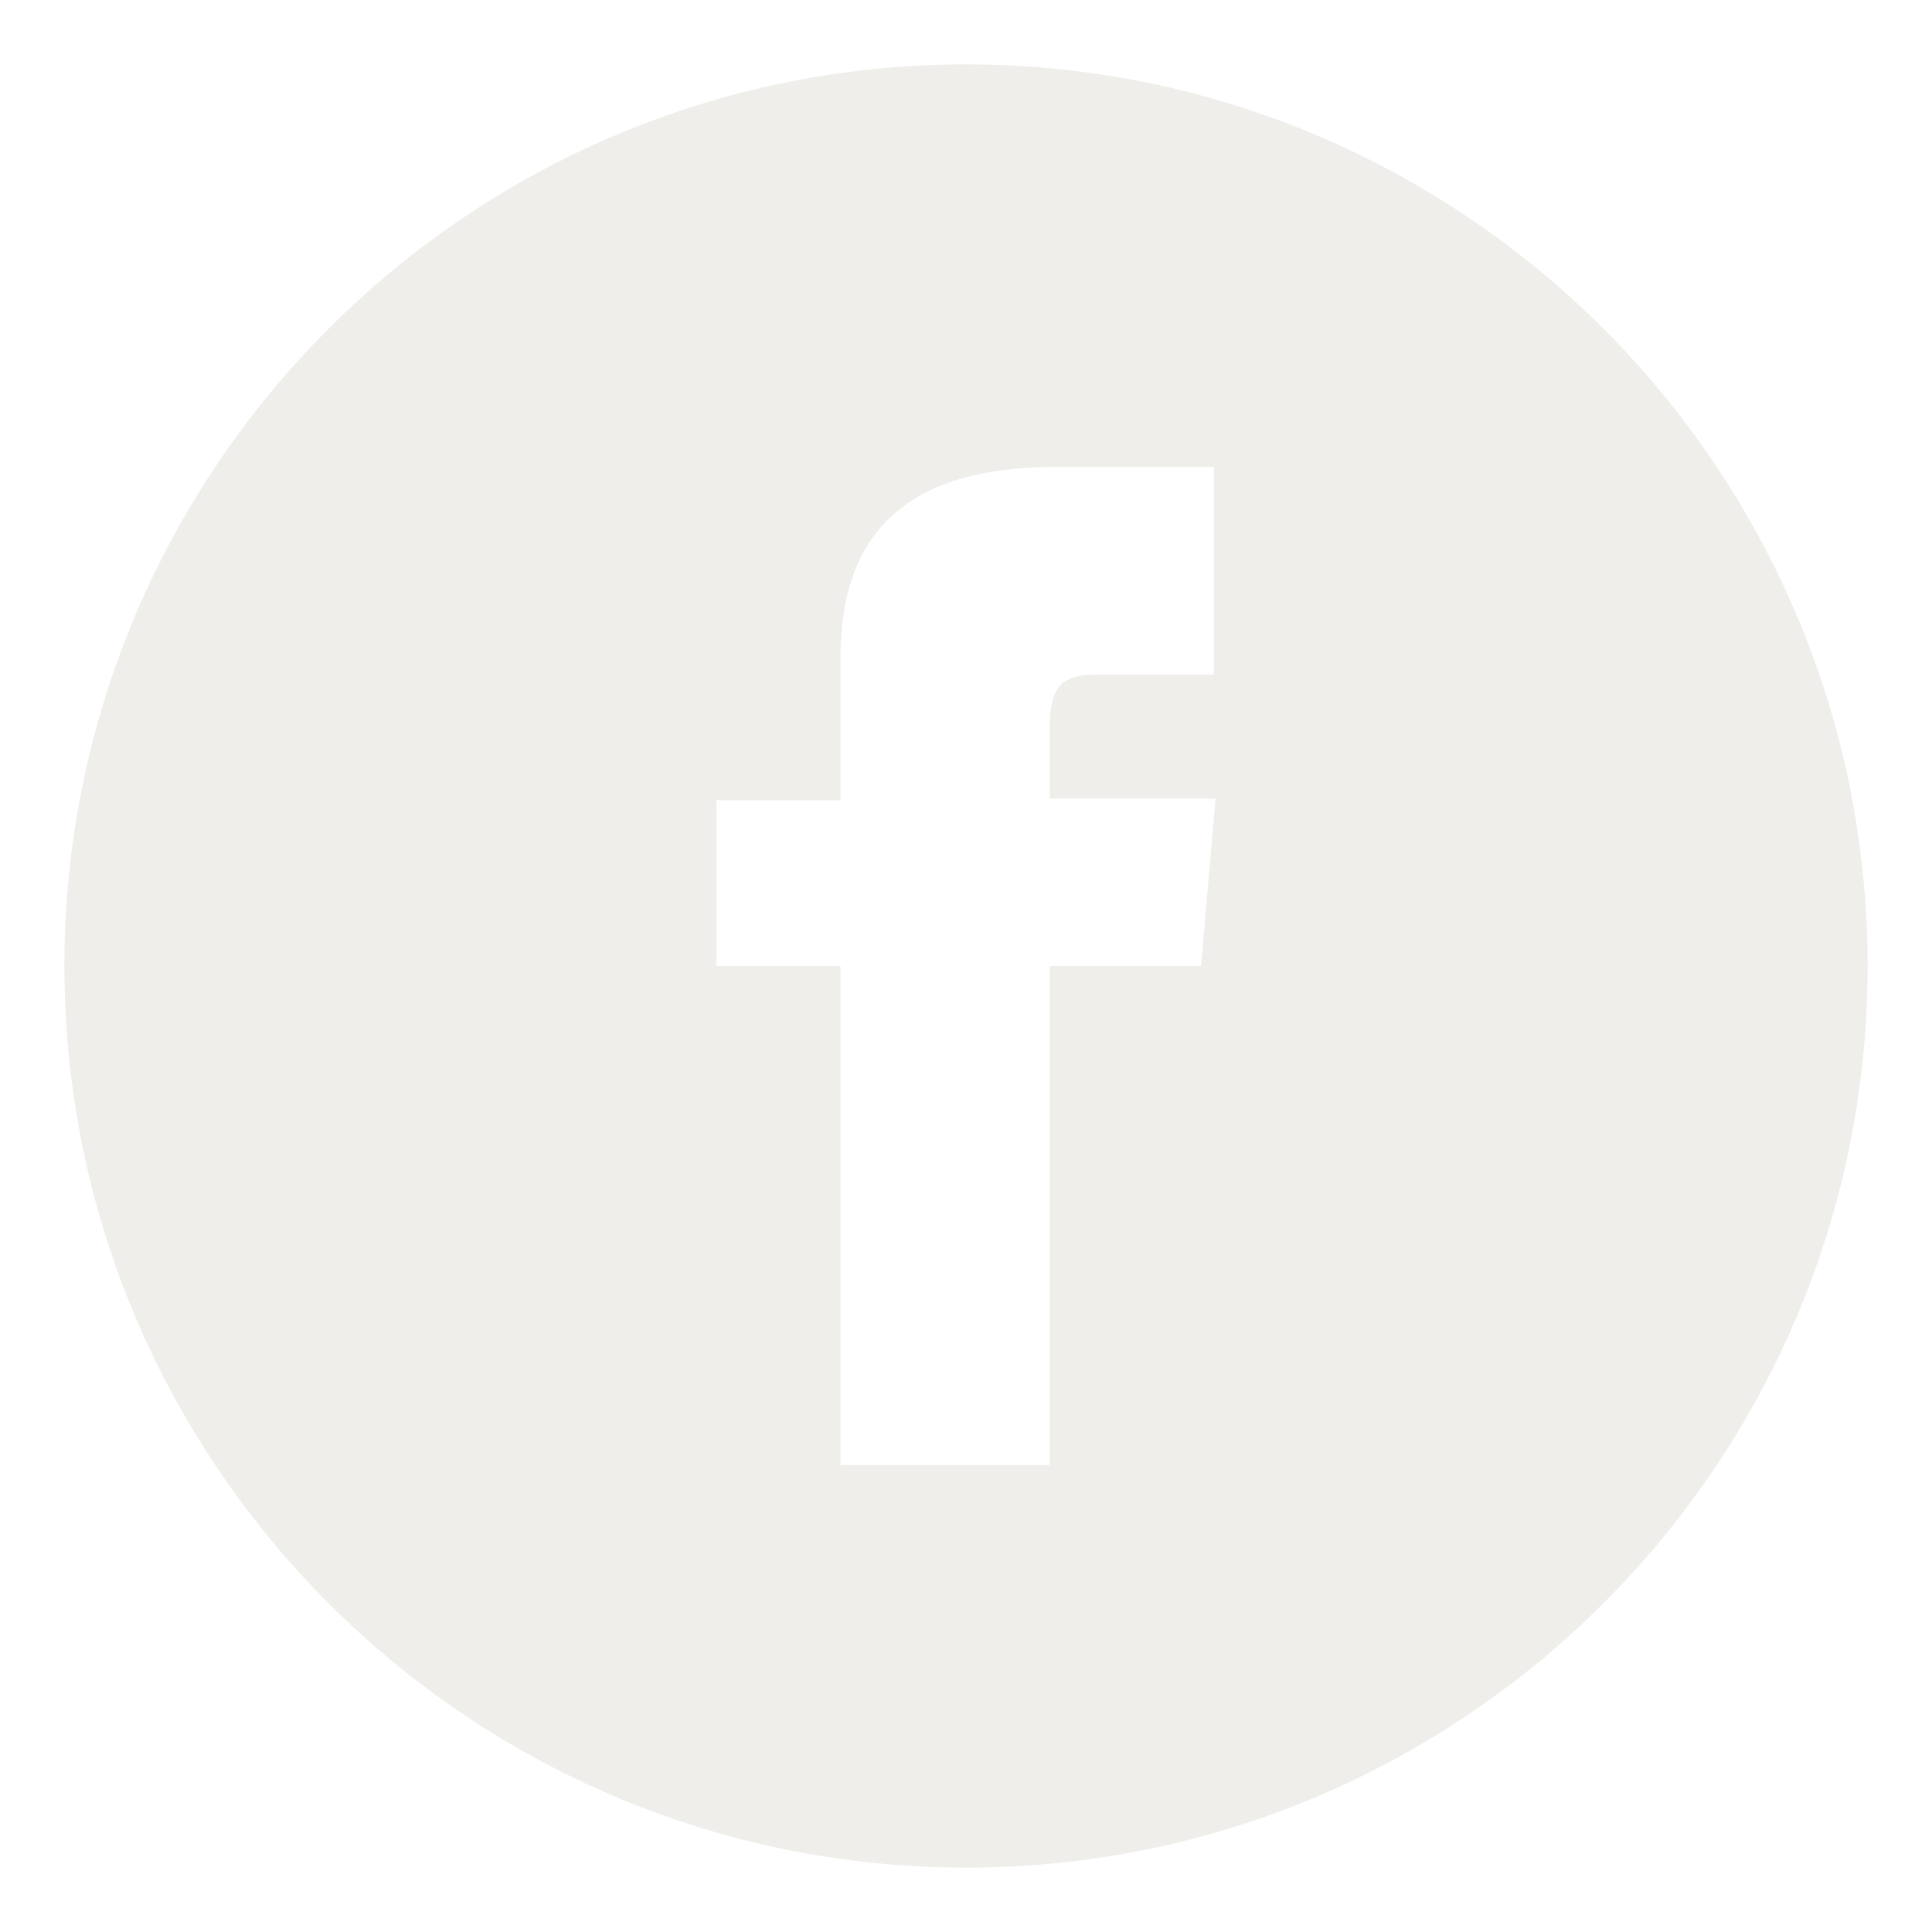
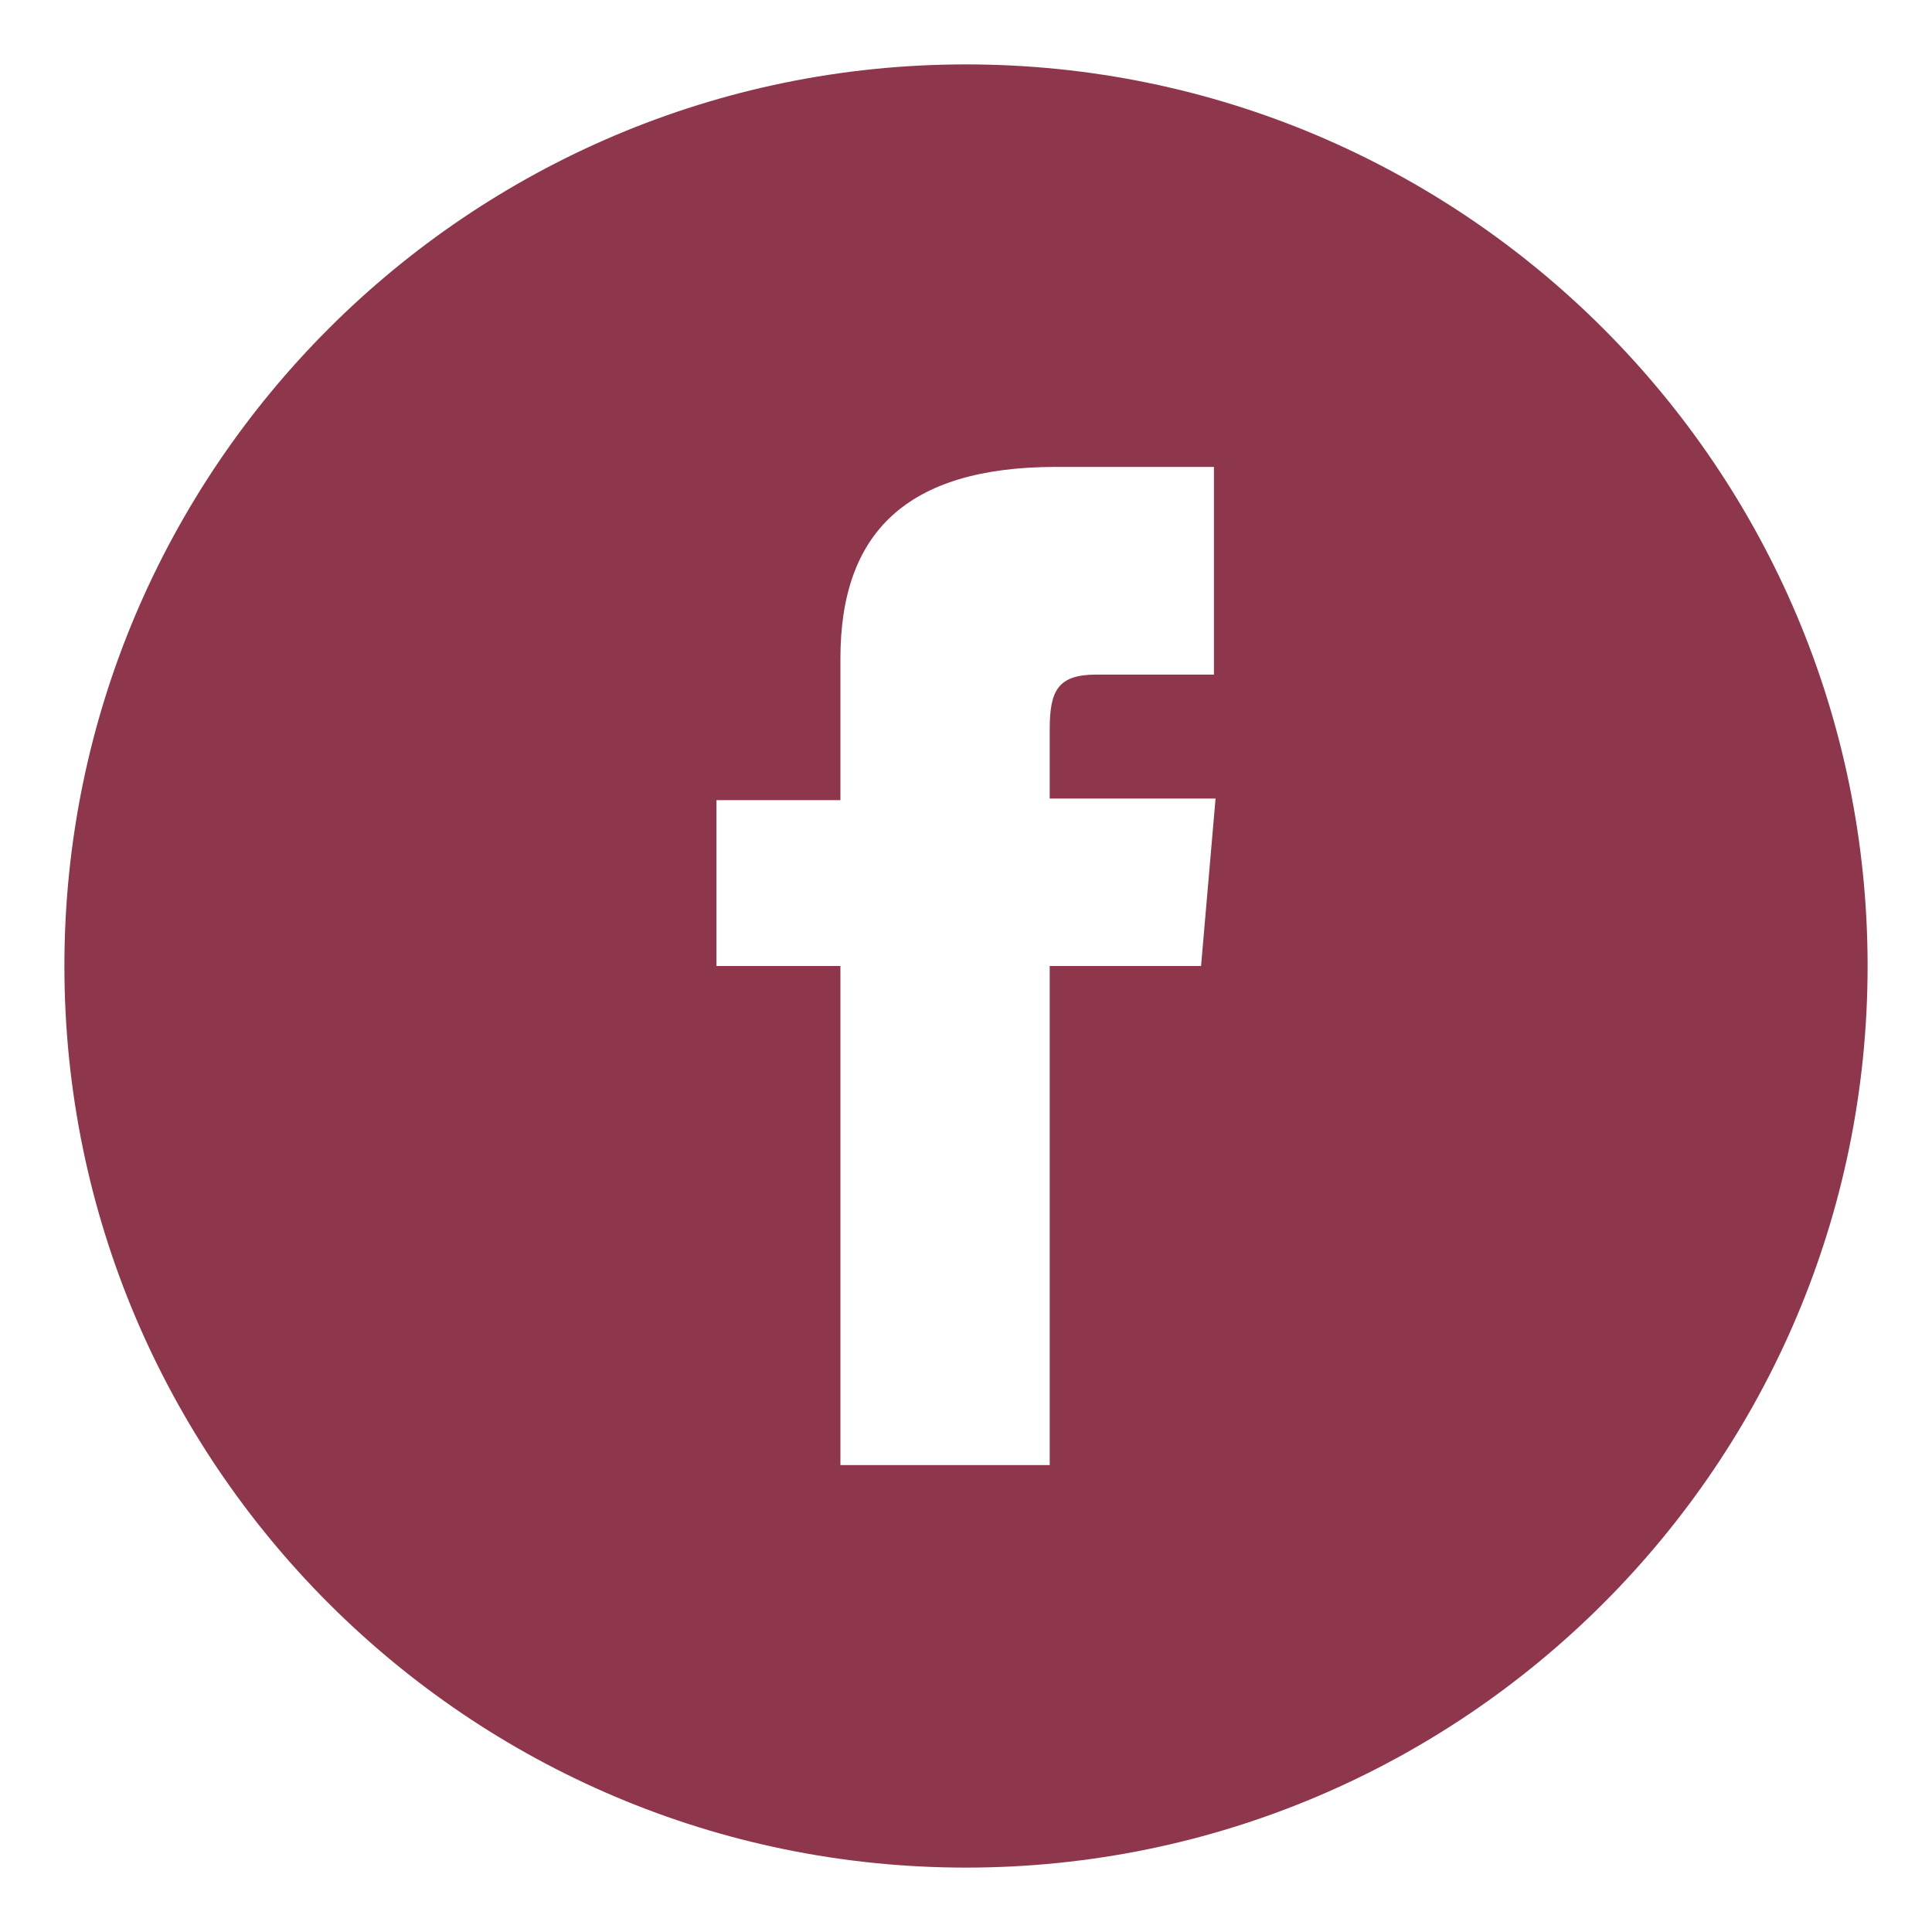
- <svg xmlns="http://www.w3.org/2000/svg" version="1.1" id="Layer_1" x="0px" y="0px" viewBox="0 0 120 120" style="enable-background:new 0 0 120 120;" xml:space="preserve">
-   <style type="text/css">
- 	.st0{fill:#EFEEEB;}
- </style>
-   <path class="st0" d="M60,4C29.1,4,4,29.1,4,60s25.1,56,56,56s56-25.1,56-56S90.9,4,60,4z M75.5,41.9h-7.4c-2.4,0-2.9,1-2.9,3.4v4.3  h10.3L74.6,60h-9.4v31H52.2V60h-7.7V49.7h7.7l0-8.8c0-7.8,4.1-11.9,13.4-11.9h9.8V41.9z" />
+ <svg xmlns="http://www.w3.org/2000/svg" id="Layer_1" version="1.1" viewBox="0 0 120 120">
+   <defs>
+     <style>
+       .st0 {
+         fill: #8e364c;
+       }
+     </style>
+   </defs>
+   <path class="st0" d="M60,4C29.1,4,4,29.1,4,60s25.1,56,56,56,56-25.1,56-56S90.9,4,60,4ZM75.5,41.9h-7.4c-2.4,0-2.9,1-2.9,3.4v4.3h10.3l-.9,10.4h-9.4v31h-13v-31h-7.7v-10.3h7.7v-8.8c0-7.8,4.1-11.9,13.4-11.9h9.8v12.9h0Z" />
</svg>
